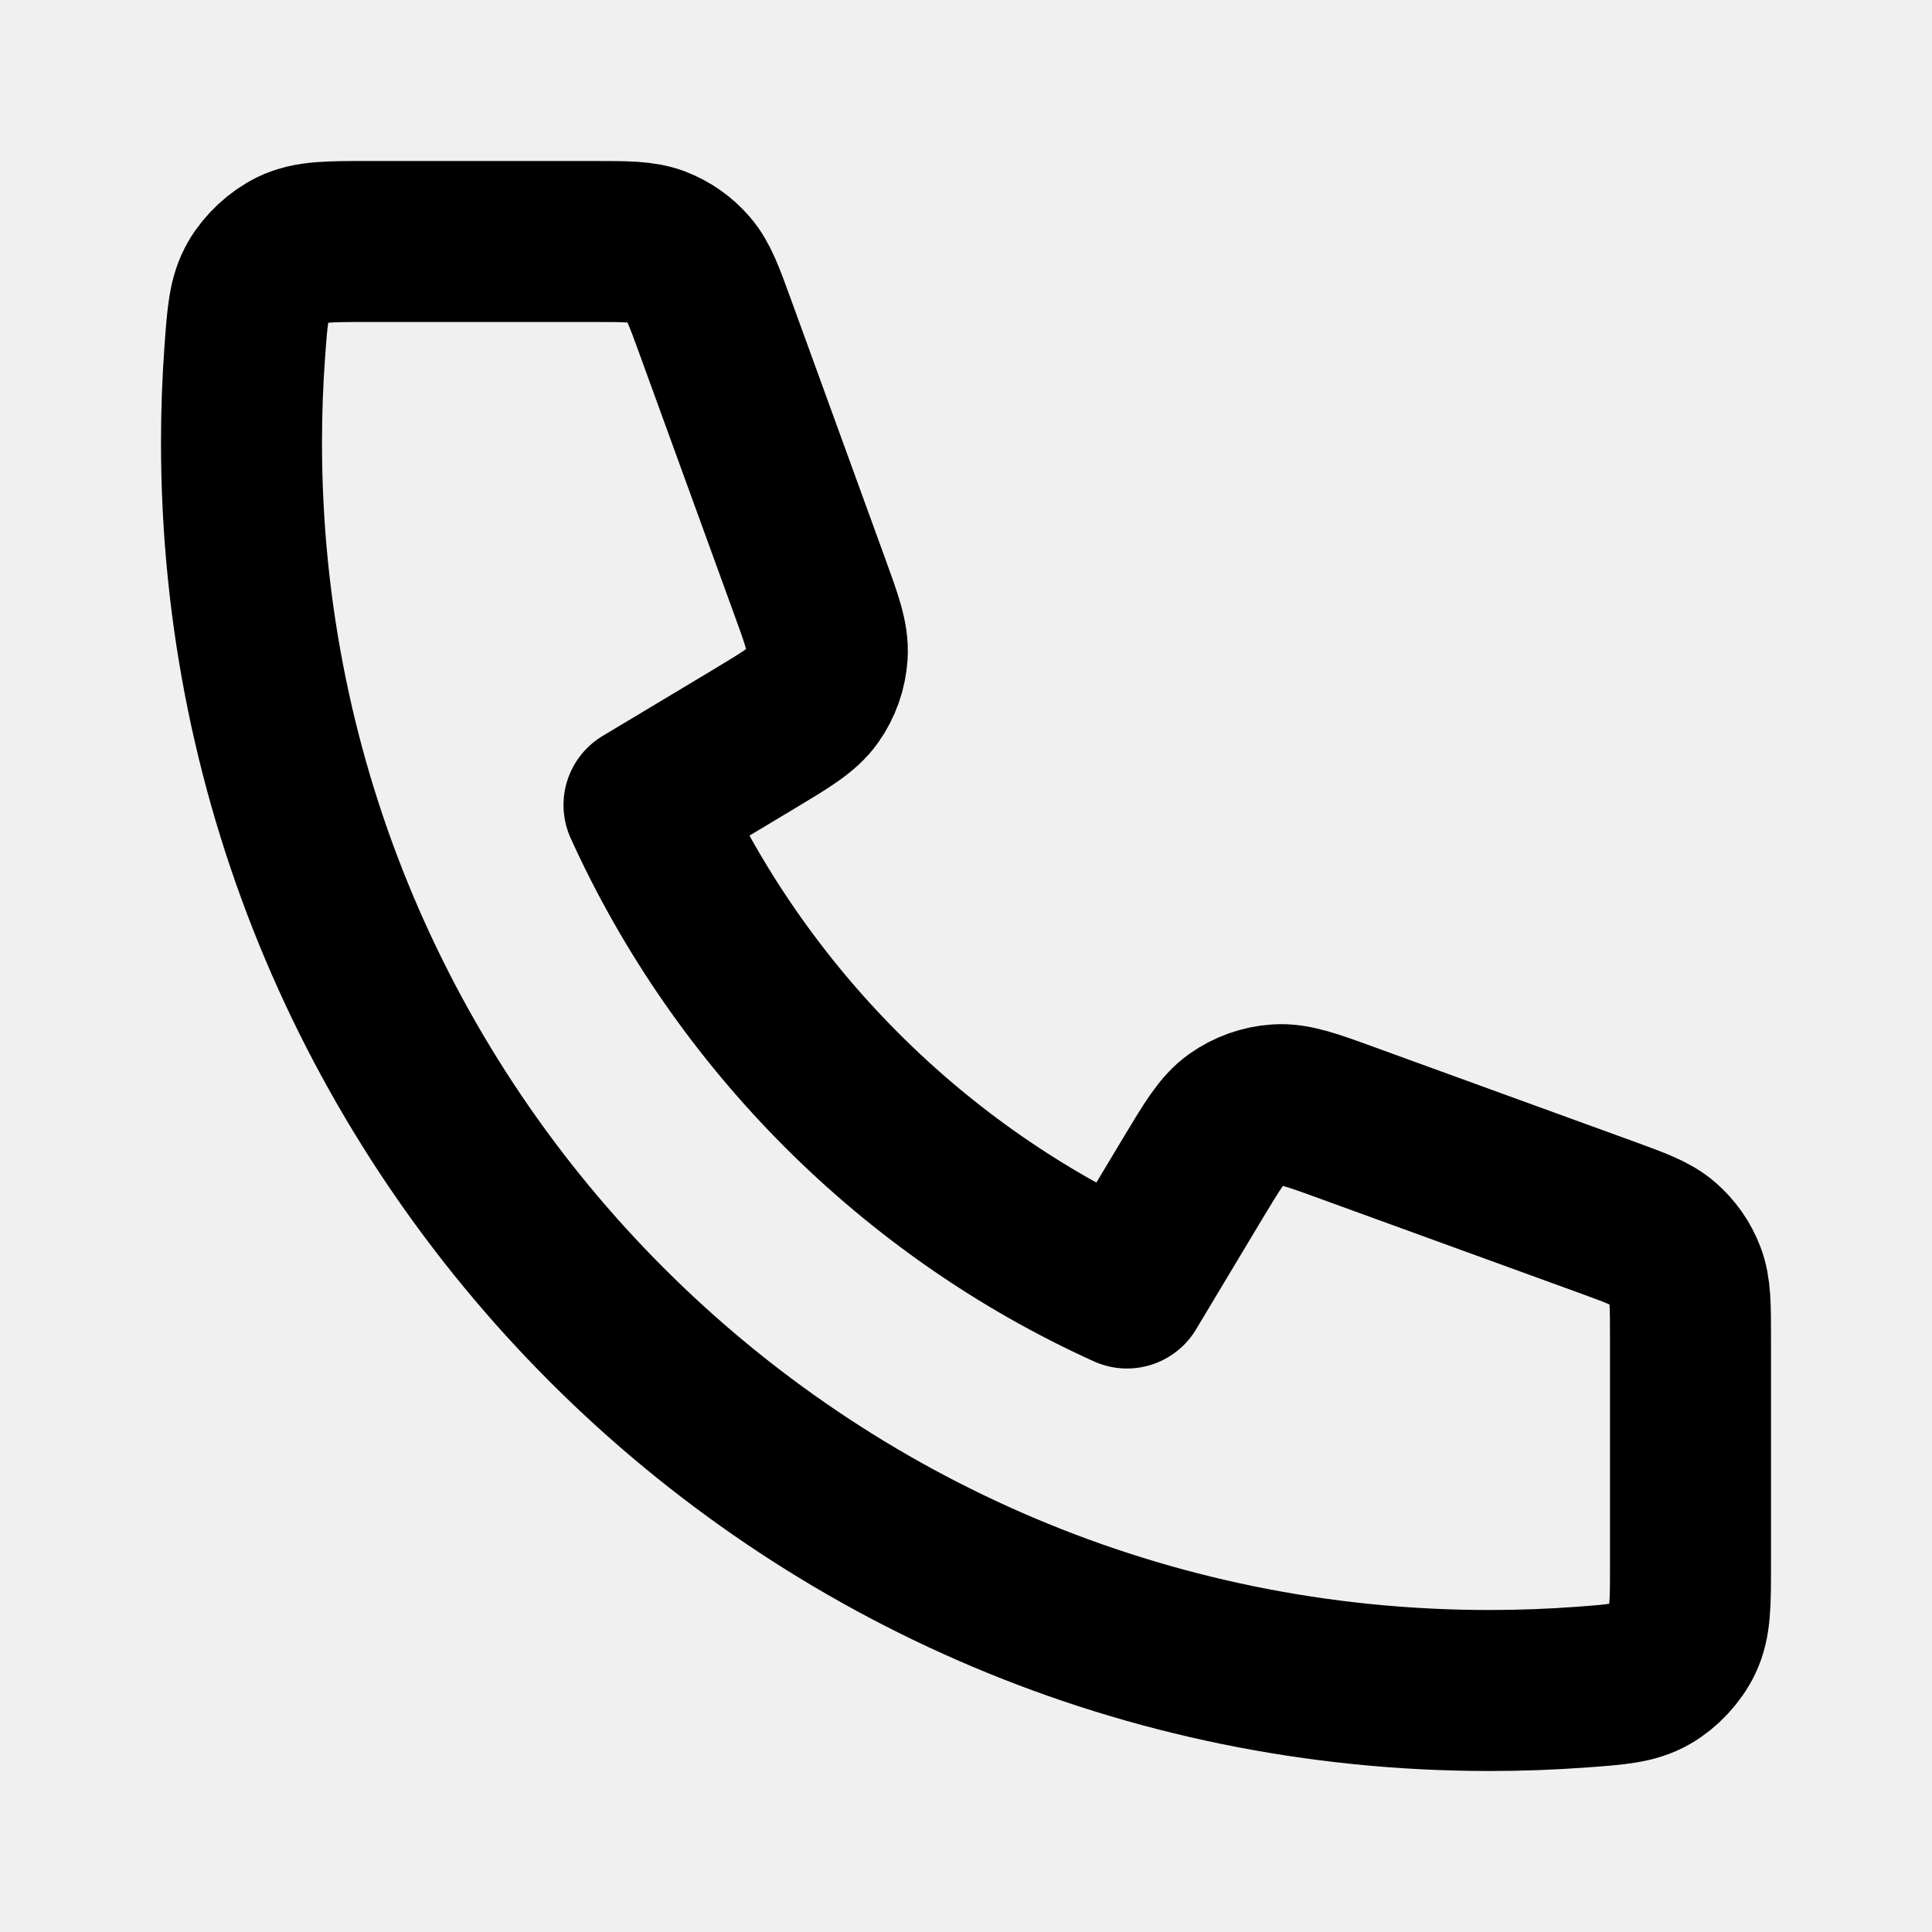
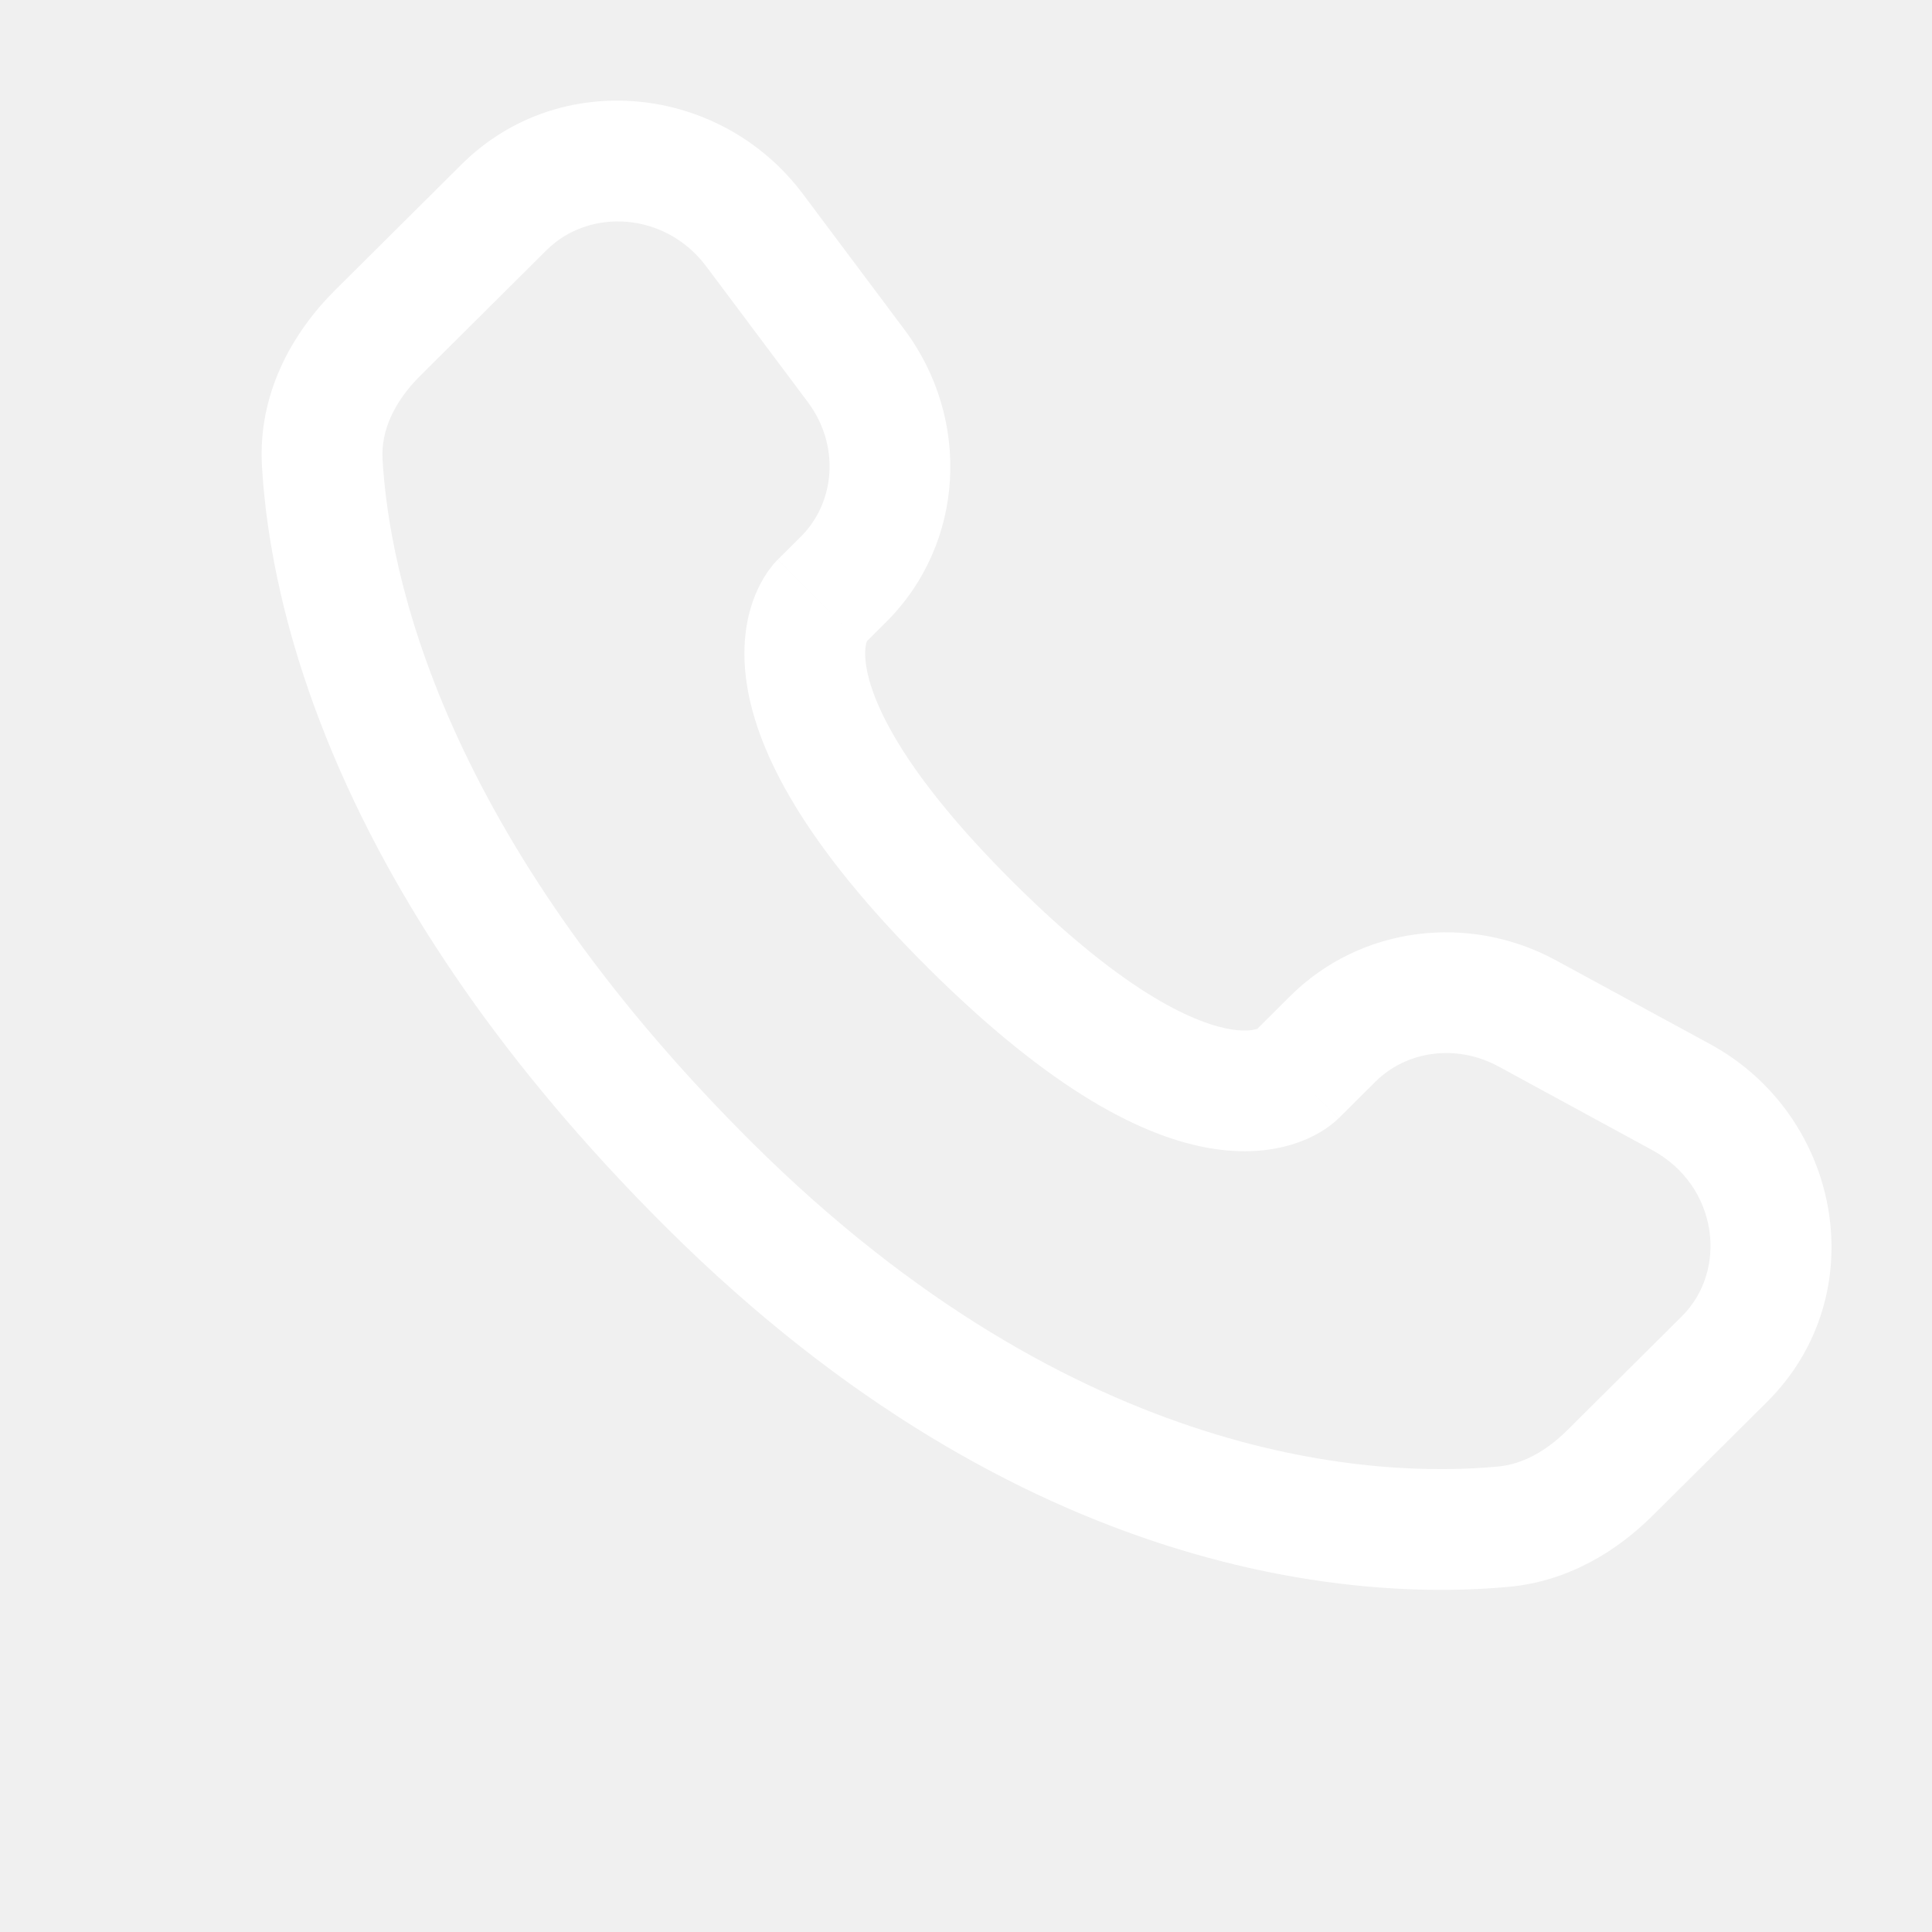
- <svg xmlns="http://www.w3.org/2000/svg" width="800px" height="800px" viewBox="0 0 24 24" fill="none">
-   <path d="M3 5.5C3 14.06 9.94 21 18.5 21C18.886 21 19.269 20.986 19.648 20.958C20.083 20.926 20.301 20.91 20.499 20.796C20.663 20.702 20.819 20.535 20.901 20.364C21 20.158 21 19.918 21 19.438V16.621C21 16.217 21 16.015 20.933 15.842C20.875 15.689 20.779 15.553 20.656 15.446C20.516 15.324 20.326 15.255 19.947 15.117L16.74 13.951C16.299 13.79 16.078 13.71 15.868 13.724C15.684 13.736 15.506 13.799 15.355 13.906C15.184 14.027 15.063 14.229 14.821 14.631L14 16C11.35 14.8 9.202 12.649 8 10L9.369 9.179C9.771 8.937 9.973 8.816 10.094 8.645C10.201 8.494 10.264 8.316 10.276 8.132C10.29 7.922 10.21 7.702 10.049 7.26L8.883 4.053C8.745 3.674 8.676 3.484 8.554 3.344C8.447 3.22 8.311 3.125 8.158 3.066C7.985 3 7.783 3 7.379 3H4.562C4.082 3 3.842 3 3.636 3.099C3.466 3.181 3.298 3.337 3.204 3.501C3.09 3.699 3.074 3.917 3.042 4.352C3.014 4.731 3 5.114 3 5.5Z" stroke="#000000" stroke-width="2" stroke-linecap="round" stroke-linejoin="round" />
+ <svg xmlns="http://www.w3.org/2000/svg" viewBox="0 0 24 24" fill="none" stroke="#ffffff" stroke-width="0">
+   <g id="SVGRepo_bgCarrier" stroke-width="0" />
+   <g id="SVGRepo_tracerCarrier" stroke-linecap="round" stroke-linejoin="round" />
+   <g id="SVGRepo_iconCarrier">
+     <path d="M16.101 13.359L15.572 12.827H15.572L16.101 13.359ZM16.556 12.906L17.085 13.438H17.085L16.556 12.906ZM18.973 12.589L18.615 13.248L18.973 12.589ZM20.883 13.628L20.525 14.287L20.883 13.628ZM21.422 16.883L21.951 17.415L21.422 16.883ZM20.001 18.295L19.472 17.764L20.001 18.295ZM18.676 18.965L18.746 19.712H18.746L18.676 18.965ZM8.815 14.727L9.344 14.195L8.815 14.727ZM4.003 5.746L3.254 5.788L3.254 5.788L4.003 5.746ZM10.477 7.197L11.006 7.729H11.006L10.477 7.197ZM10.634 4.543L11.235 4.094L10.634 4.543ZM9.373 2.859L8.773 3.309V3.309L9.373 2.859ZM6.261 2.575L6.79 3.107H6.79L6.261 2.575ZM4.692 4.136L4.163 3.604H4.163L4.692 4.136ZM12.063 11.497L12.592 10.965L12.063 11.497ZM16.63 13.891L17.085 13.438L16.027 12.374L15.572 12.827L16.63 13.891ZM18.615 13.248L20.525 14.287L21.241 12.969L19.331 11.931L18.615 13.248ZM20.893 16.351L19.472 17.764L20.53 18.827L21.951 17.415L20.893 16.351ZM18.607 18.218C17.157 18.354 13.406 18.233 9.344 14.195L8.287 15.258C12.719 19.665 16.937 19.881 18.746 19.712L18.607 18.218ZM9.344 14.195C5.473 10.345 4.832 7.108 4.752 5.703L3.254 5.788C3.355 7.556 4.149 11.144 8.287 15.258L9.344 14.195ZM10.72 8.014L11.006 7.729L9.949 6.666L9.662 6.951L10.72 8.014ZM11.235 4.094L9.974 2.41L8.773 3.309L10.034 4.993L11.235 4.094ZM5.733 2.043L4.163 3.604L5.221 4.667L6.79 3.107L5.733 2.043ZM10.191 7.483C9.662 6.951 9.661 6.951 9.66 6.952C9.66 6.952 9.659 6.953 9.659 6.954C9.658 6.955 9.657 6.956 9.656 6.957C9.654 6.959 9.652 6.961 9.65 6.963C9.645 6.968 9.641 6.972 9.636 6.978C9.626 6.988 9.616 7 9.604 7.014C9.582 7.041 9.556 7.074 9.529 7.114C9.475 7.194 9.416 7.299 9.366 7.432C9.264 7.703 9.209 8.061 9.278 8.503C9.412 9.368 10.008 10.511 11.534 12.029L12.592 10.965C11.163 9.545 10.823 8.681 10.76 8.273C10.73 8.079 10.761 7.984 10.77 7.961C10.775 7.947 10.777 7.946 10.771 7.955C10.768 7.96 10.762 7.967 10.754 7.977C10.75 7.982 10.745 7.988 10.739 7.994C10.736 7.997 10.733 8 10.73 8.004C10.729 8.005 10.727 8.007 10.725 8.009C10.724 8.01 10.723 8.011 10.722 8.012C10.722 8.012 10.721 8.013 10.721 8.013C10.72 8.014 10.72 8.014 10.191 7.483ZM11.534 12.029C13.061 13.547 14.21 14.138 15.076 14.271C15.519 14.339 15.876 14.285 16.147 14.184C16.28 14.135 16.386 14.076 16.466 14.023C16.506 13.996 16.539 13.97 16.566 13.948C16.58 13.937 16.592 13.926 16.602 13.917C16.608 13.912 16.613 13.907 16.617 13.903C16.619 13.901 16.622 13.899 16.624 13.897C16.625 13.896 16.626 13.895 16.627 13.894C16.627 13.893 16.628 13.893 16.628 13.892C16.629 13.892 16.63 13.891 16.101 13.359C15.572 12.827 15.573 12.826 15.573 12.826C15.573 12.826 15.574 12.825 15.575 12.824C15.576 12.823 15.576 12.823 15.577 12.822C15.579 12.82 15.581 12.818 15.583 12.817C15.586 12.813 15.589 12.81 15.593 12.807C15.599 12.802 15.604 12.797 15.609 12.793C15.619 12.785 15.627 12.78 15.631 12.776C15.64 12.77 15.638 12.773 15.624 12.778C15.599 12.788 15.501 12.819 15.304 12.789C14.89 12.725 14.02 12.385 12.592 10.965L11.534 12.029ZM9.974 2.41C8.954 1.048 6.95 0.833 5.733 2.043L6.79 3.107C7.322 2.578 8.266 2.632 8.773 3.309L9.974 2.41ZM4.752 5.703C4.732 5.357 4.891 4.995 5.221 4.667L4.163 3.604C3.626 4.138 3.203 4.894 3.254 5.788L4.752 5.703ZM19.472 17.764C19.198 18.037 18.903 18.191 18.607 18.218L18.746 19.712C19.48 19.643 20.082 19.272 20.53 18.827L19.472 17.764ZM11.006 7.729C11.991 6.75 12.064 5.202 11.235 4.094L10.034 4.993C10.437 5.532 10.377 6.239 9.949 6.666L11.006 7.729ZM20.525 14.287C21.343 14.732 21.47 15.777 20.893 16.351L21.951 17.415C23.291 16.082 22.878 13.858 21.241 12.969L20.525 14.287ZM17.085 13.438C17.469 13.056 18.087 12.962 18.615 13.248L19.331 11.931C18.247 11.341 16.903 11.504 16.027 12.374L17.085 13.438Z" fill="#ffffff" />
+   </g>
</svg>
